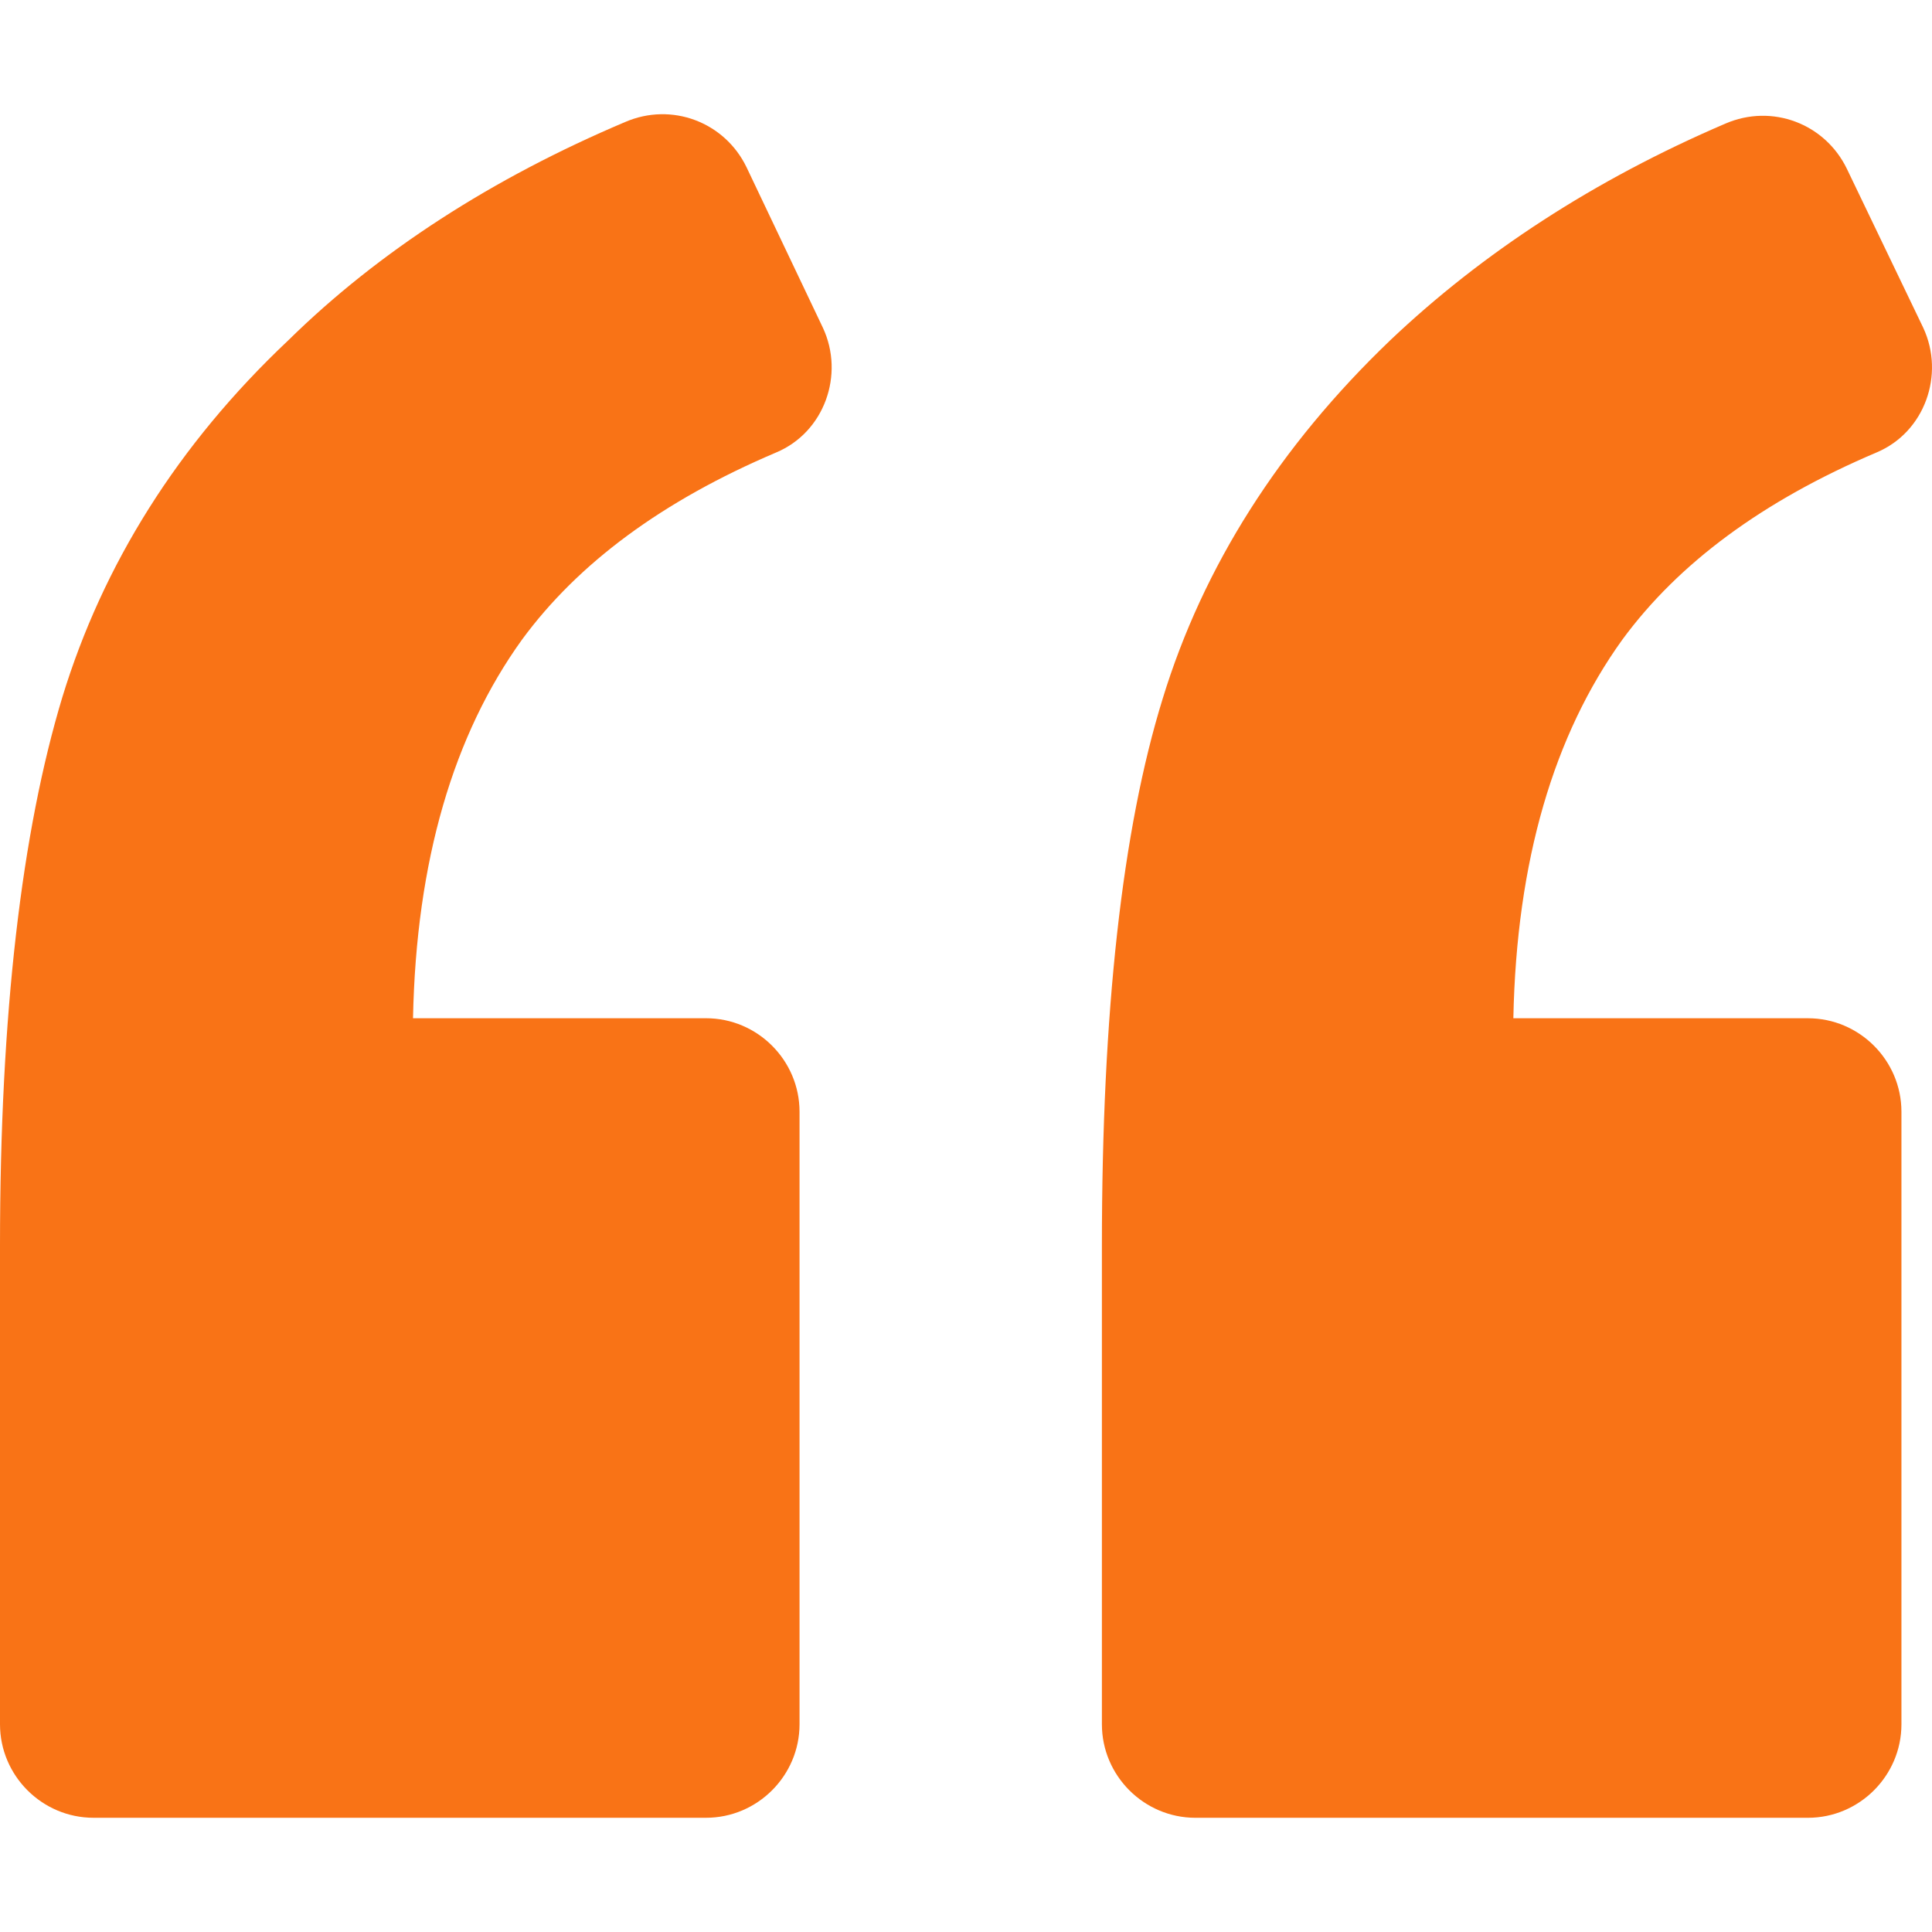
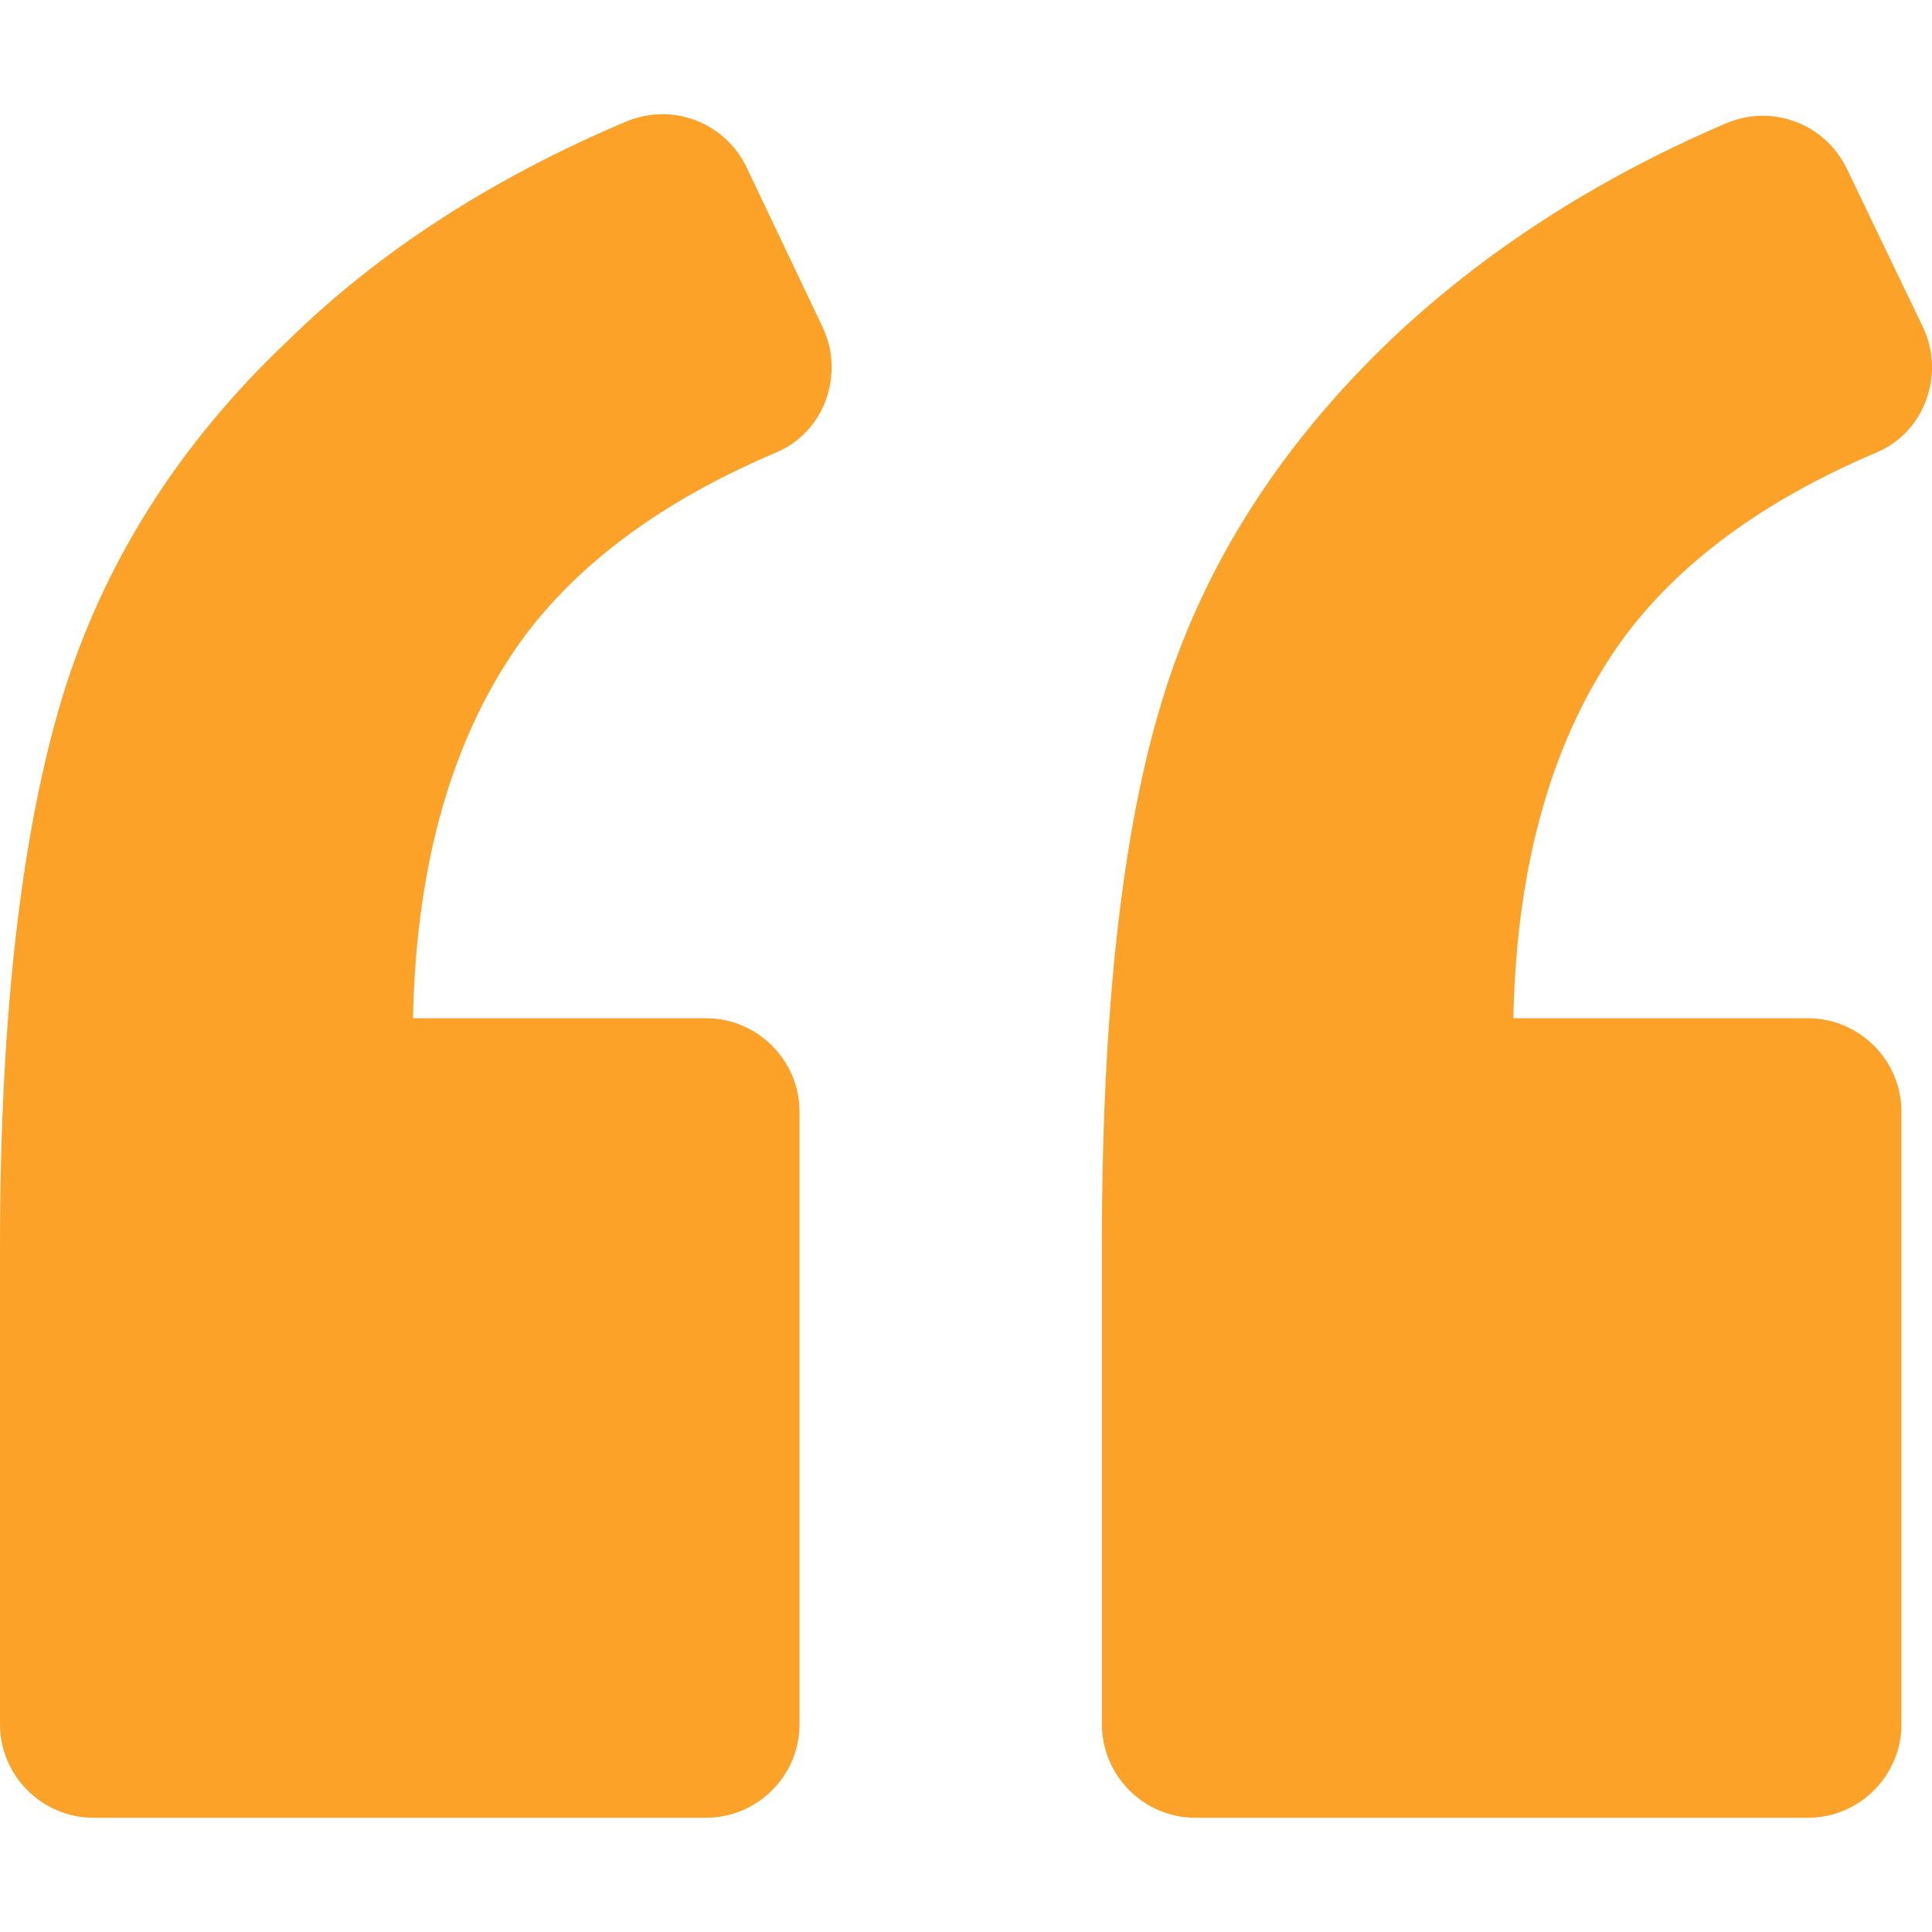
- <svg xmlns="http://www.w3.org/2000/svg" fill="#f97316" version="1.1" id="Capa_1" width="800px" height="800px" viewBox="0 0 123.961 123.961" xml:space="preserve">
+ <svg xmlns="http://www.w3.org/2000/svg" fill="#FCA229" version="1.1" id="Capa_1" width="800px" height="800px" viewBox="0 0 123.961 123.961" xml:space="preserve">
  <g>
    <path d="M49.8,29.032c3.1-1.3,4.4-5,3-8l-4.9-10.3c-1.4-2.899-4.8-4.2-7.8-2.899c-8.5,3.6-15.8,8.3-21.6,14   C11.4,28.532,6.6,36.232,4,44.732c-2.6,8.601-4,20.3-4,35.2v30.7c0,3.3,2.7,6,6,6h39.3c3.3,0,6-2.7,6-6v-39.3c0-3.301-2.7-6-6-6   H26.5c0.2-10.101,2.6-18.2,7-24.301C37.1,36.133,42.5,32.133,49.8,29.032z" />
    <path d="M120.4,29.032c3.1-1.3,4.399-5,3-8l-4.9-10.199c-1.4-2.9-4.8-4.2-7.8-2.9c-8.4,3.6-15.601,8.3-21.5,13.9   c-7.101,6.8-12,14.5-14.601,23c-2.6,8.399-3.899,20.1-3.899,35.1v30.7c0,3.3,2.7,6,6,6H116c3.3,0,6-2.7,6-6v-39.3   c0-3.301-2.7-6-6-6H97.1c0.2-10.101,2.601-18.2,7-24.301C107.7,36.133,113.1,32.133,120.4,29.032z" />
  </g>
</svg>
